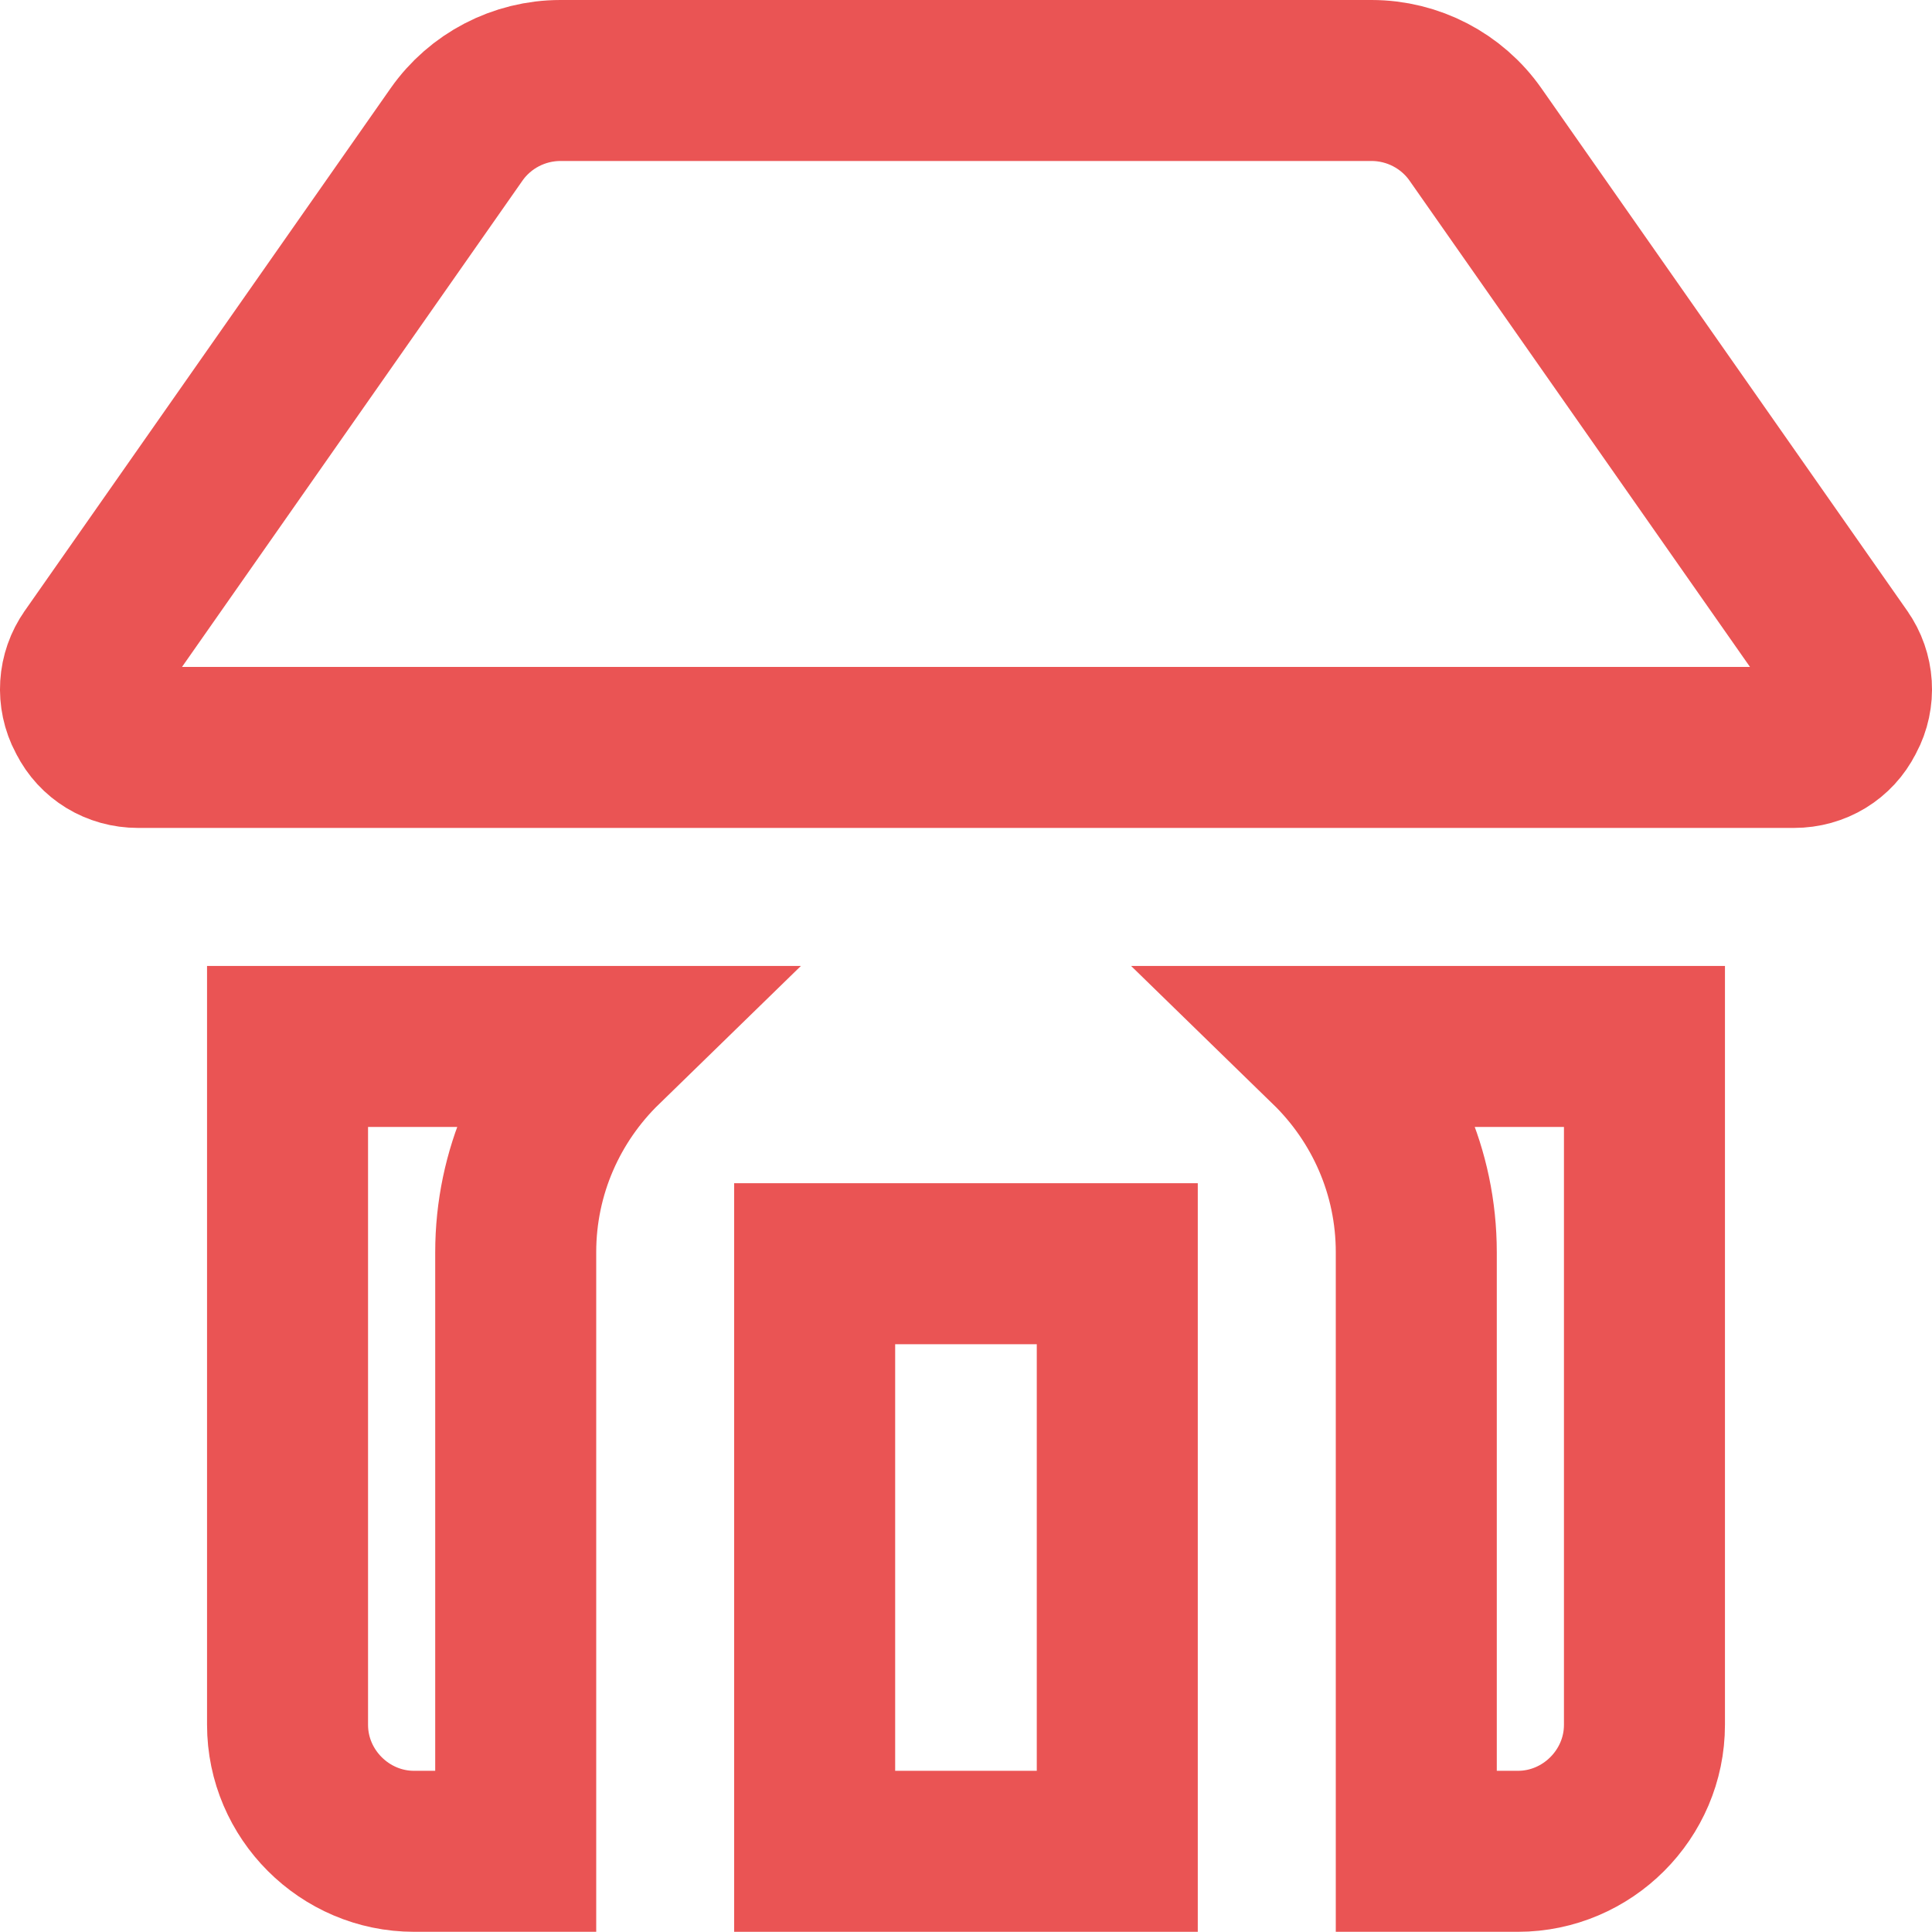
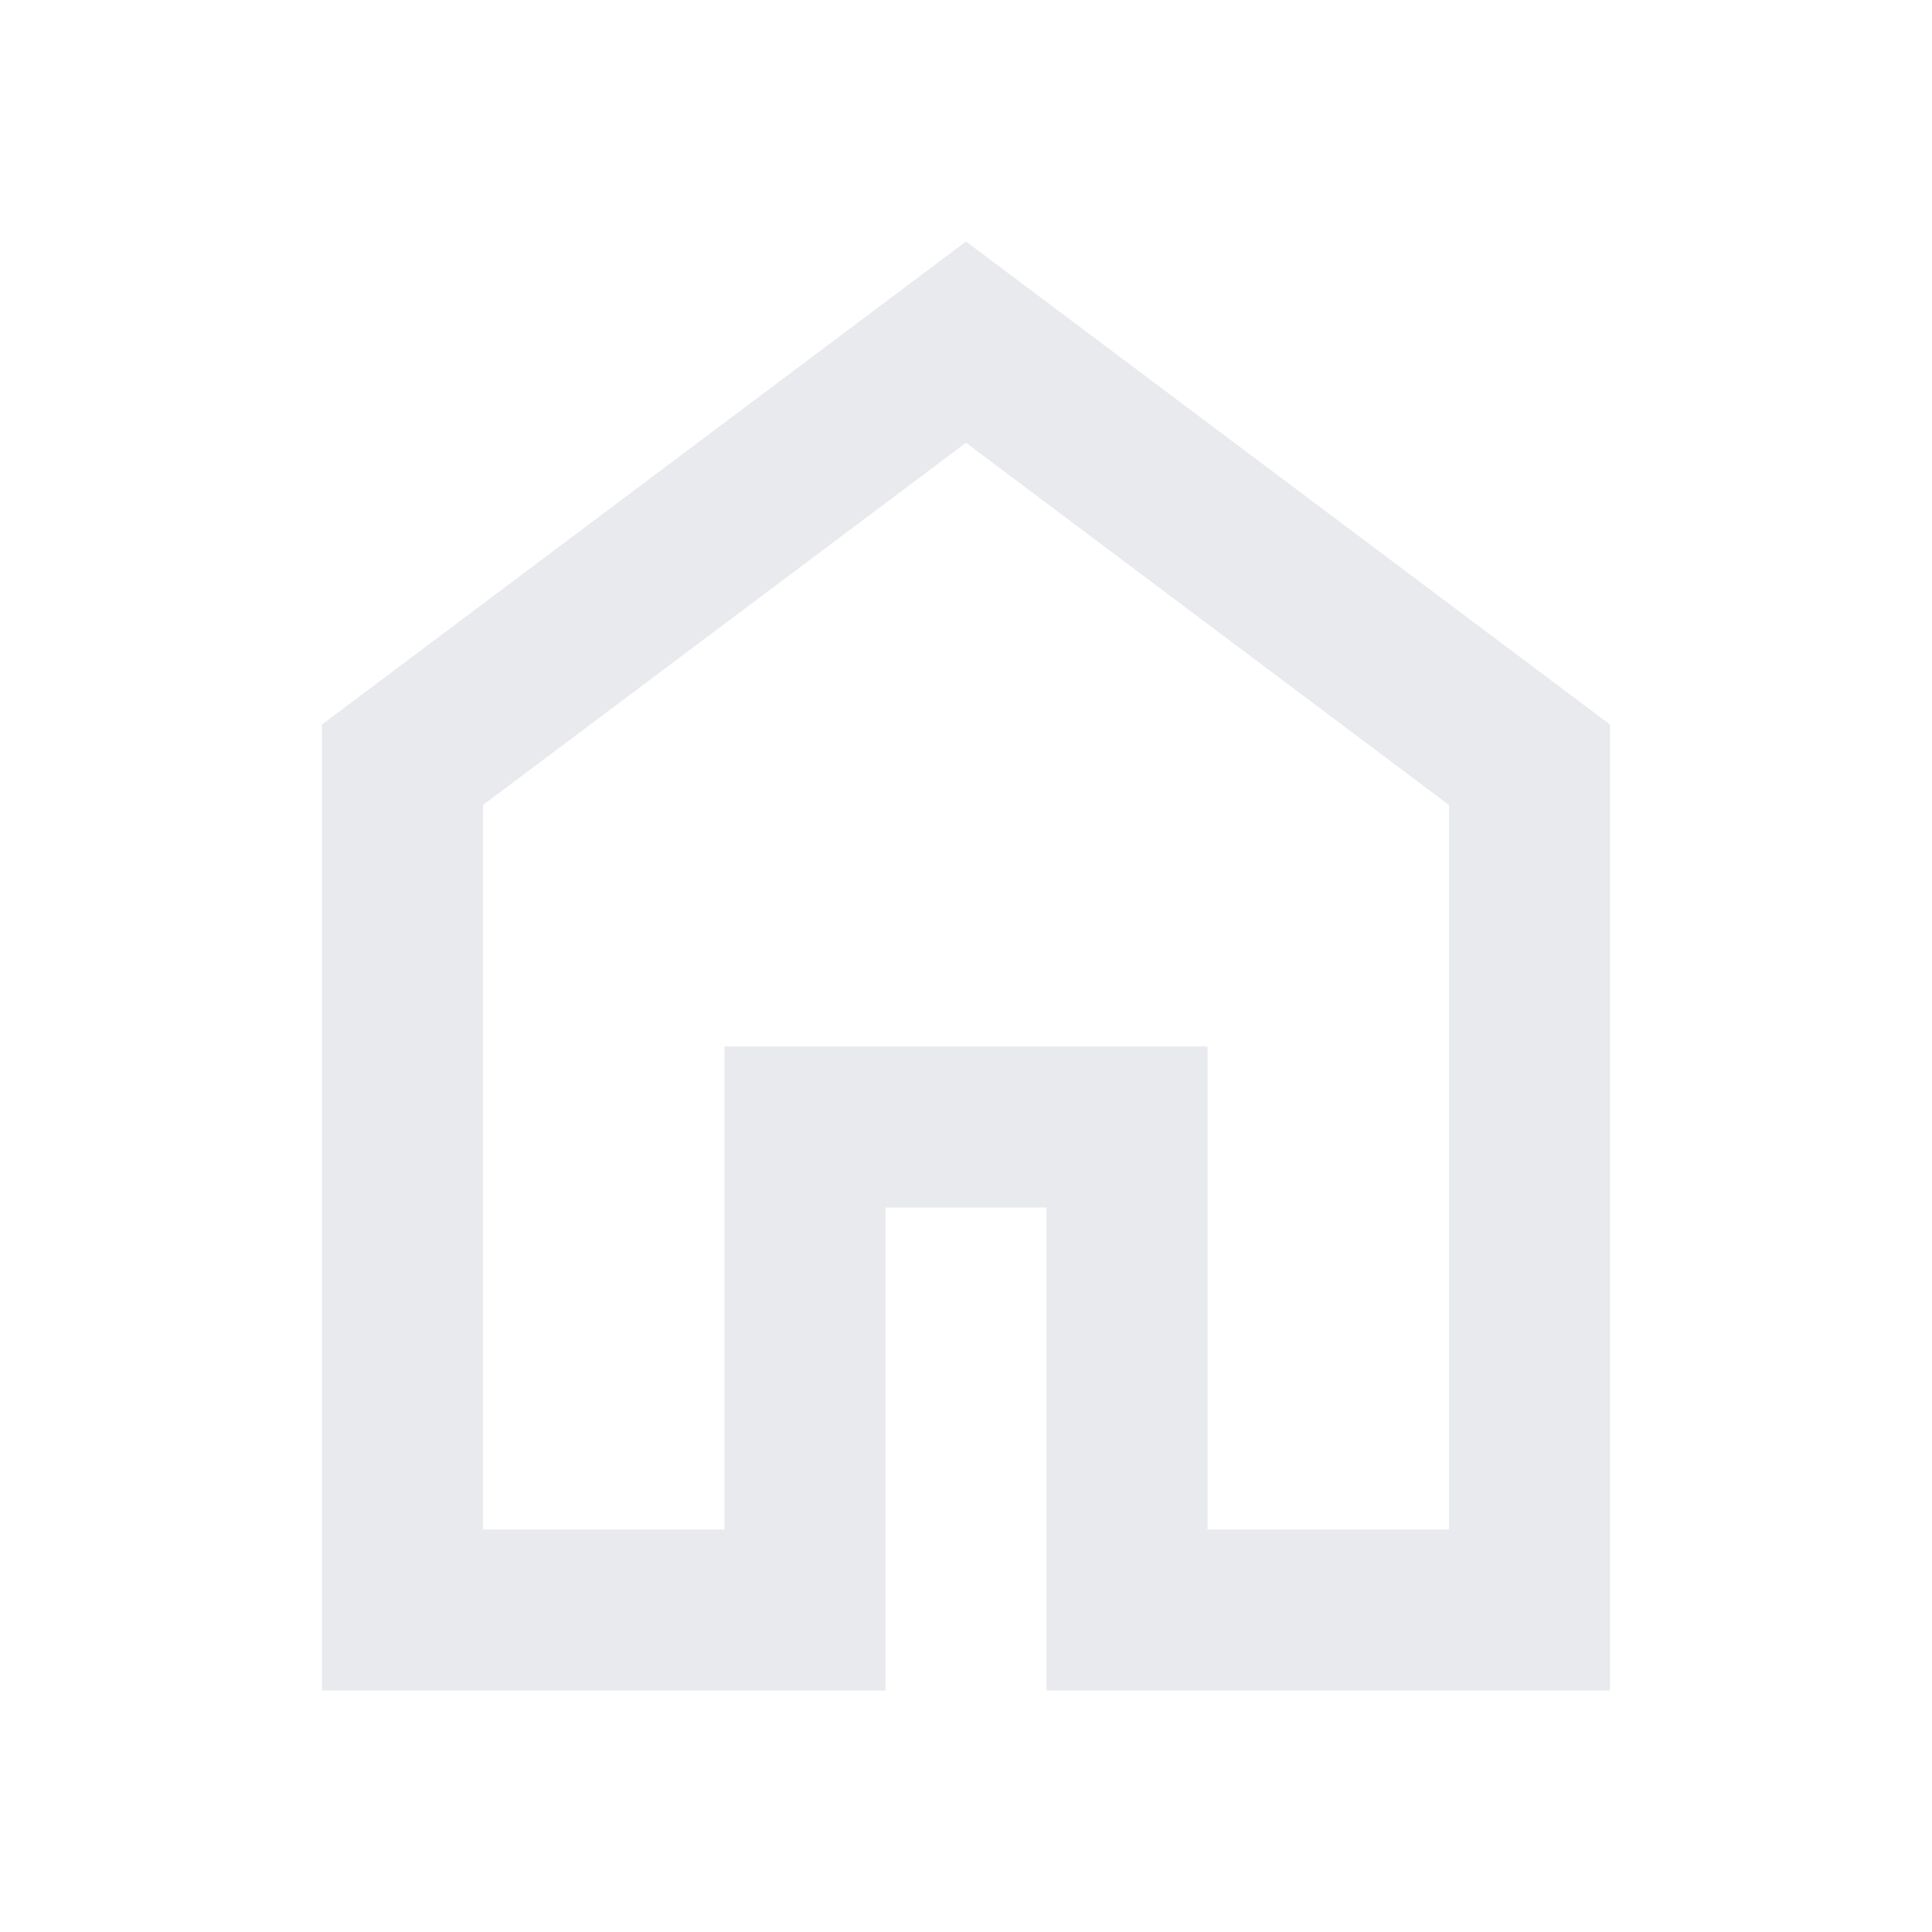
- <svg xmlns="http://www.w3.org/2000/svg" width="30" height="30" viewBox="0 0 30 30" fill="none">
-   <path d="M28.648 11.113L28.642 11.123L28.637 11.133C28.49 11.424 28.197 11.606 27.856 11.606H2.144C1.803 11.606 1.51 11.424 1.363 11.133L1.358 11.123L1.352 11.113C1.197 10.821 1.22 10.469 1.409 10.201L1.411 10.198L7.089 2.088L7.089 2.088C7.455 1.565 8.059 1.25 8.701 1.25H21.299C21.941 1.25 22.545 1.565 22.911 2.088L22.911 2.088L28.589 10.198L28.591 10.201C28.78 10.469 28.803 10.821 28.648 11.113Z" stroke="#EA5454" stroke-width="2.5" />
-   <path d="M23.57 28.747H21.992V19.445C21.992 18.194 21.473 17.061 20.639 16.249H25.535V26.783C25.535 27.861 24.648 28.747 23.57 28.747ZM8.008 19.445V28.747H6.429C5.352 28.747 4.465 27.861 4.465 26.783V16.249H9.361C8.527 17.061 8.008 18.194 8.008 19.445Z" stroke="#EA5454" stroke-width="2.5" />
-   <path d="M12.65 28.747V19.623H17.349V28.747H12.65Z" stroke="#EA5454" stroke-width="2.5" />
+ <svg xmlns="http://www.w3.org/2000/svg" height="24px" viewBox="0 -960 960 960" width="24px" fill="#e8eaed">
+   <path d="M240-200h120v-240h240v240h120v-360L480-740 240-560v360Zm-80 80v-480l320-240 320 240v480H520v-240h-80v240H160Zm320-350Z" />
</svg>
